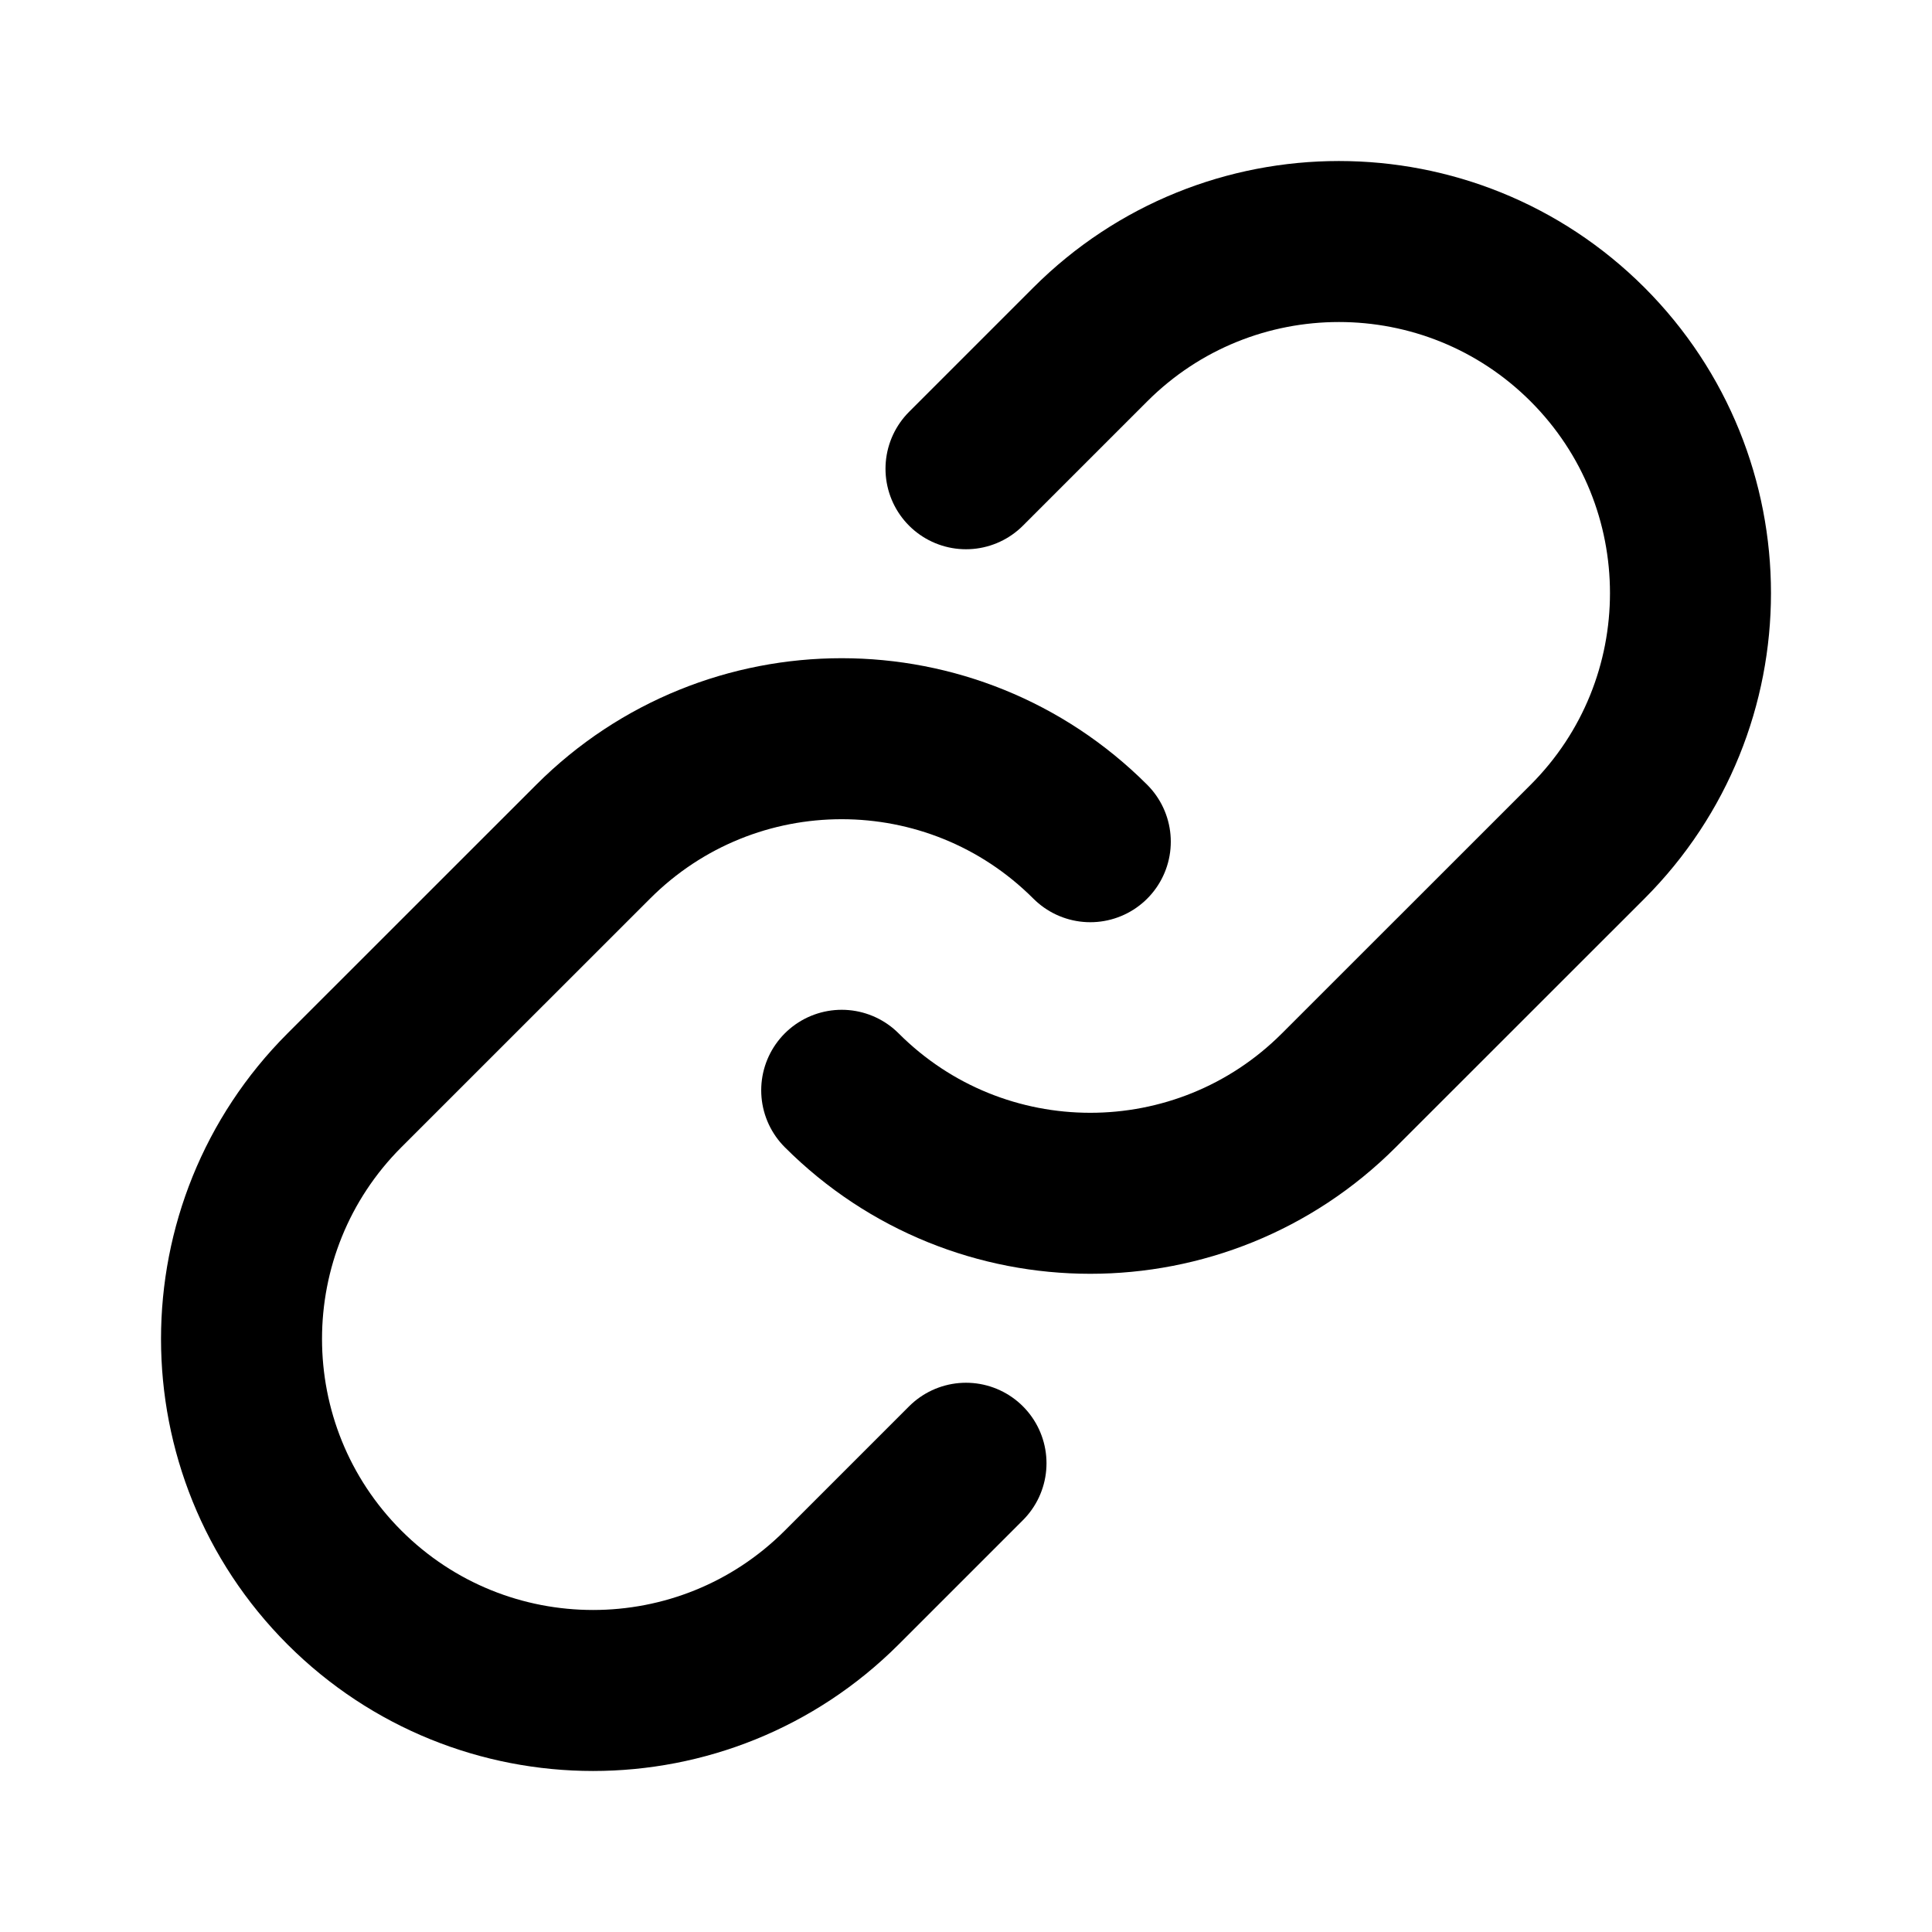
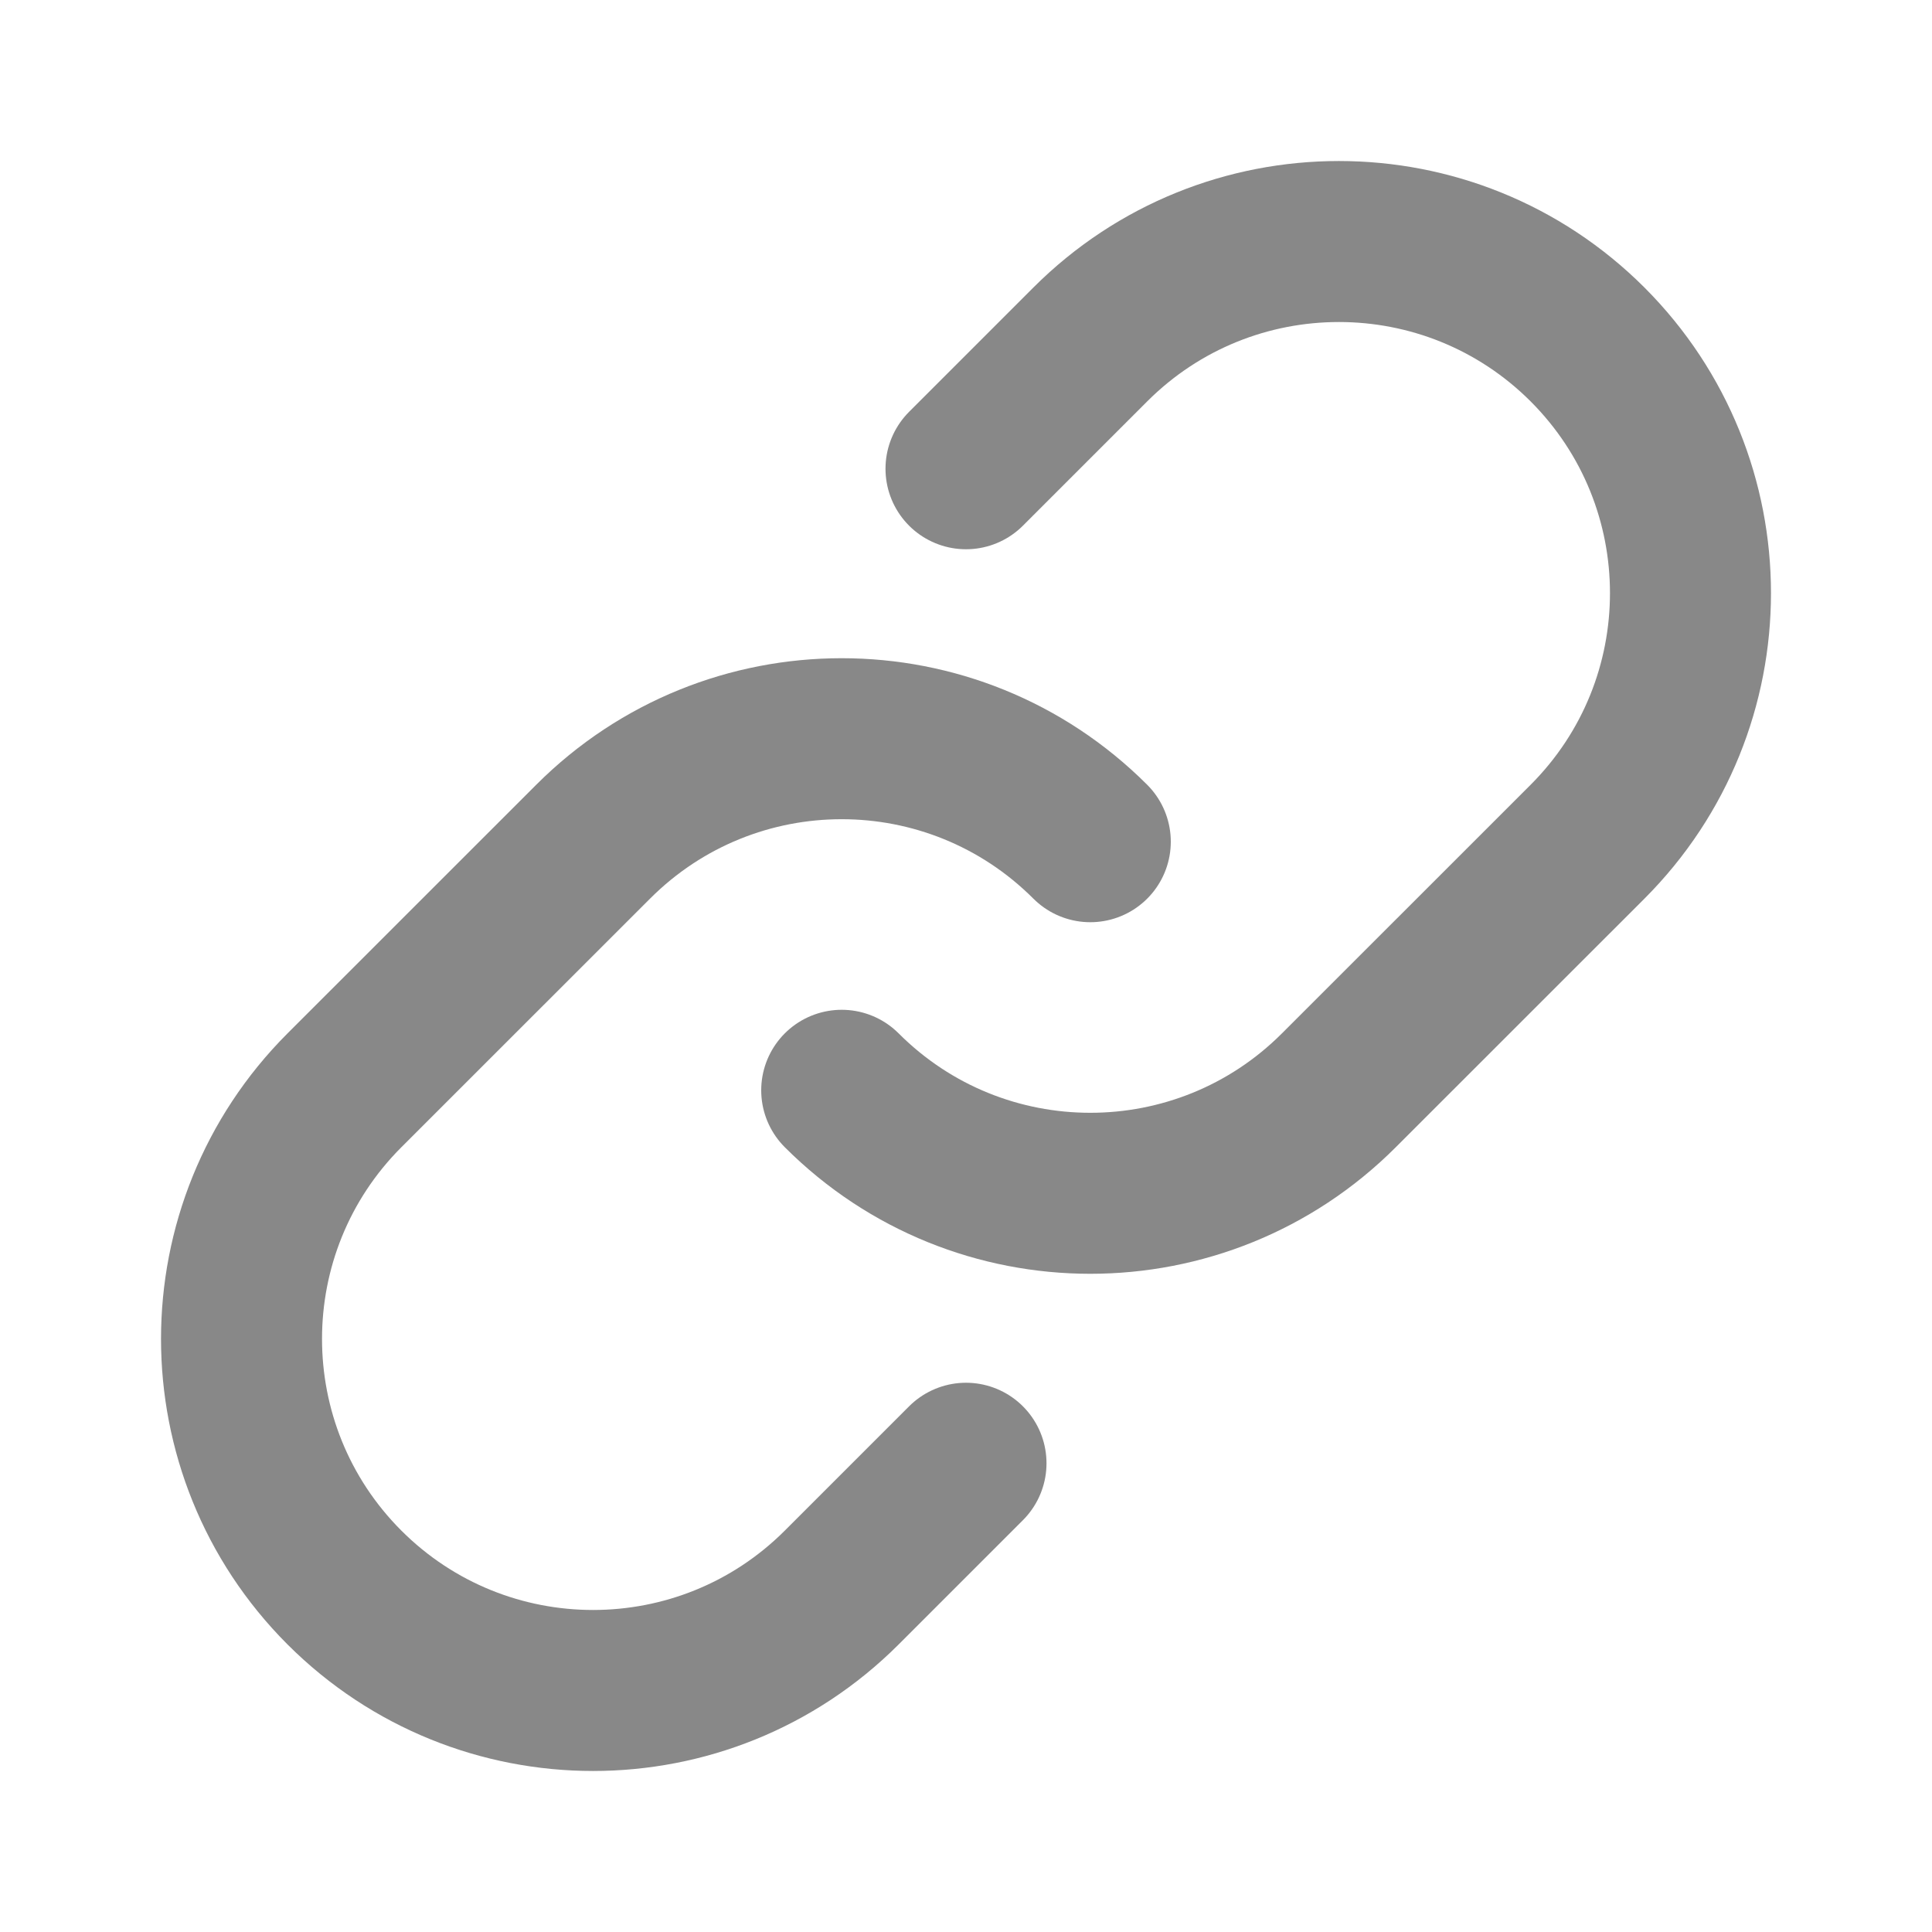
<svg xmlns="http://www.w3.org/2000/svg" width="800px" height="800px" viewBox="0 0 24 24" fill="none">
-   <path d="M13.544 10.456C11.838 8.75 9.073 8.75 7.368 10.456L4.279 13.544C2.574 15.25 2.574 18.015 4.279 19.721C5.985 21.426 8.75 21.426 10.456 19.721L12 18.177" stroke="#000000" stroke-width="2" stroke-linecap="round" stroke-linejoin="round" />
-   <path d="M10.456 13.544C12.161 15.25 14.927 15.25 16.632 13.544L19.721 10.456C21.426 8.75 21.426 5.985 19.721 4.279C18.015 2.574 15.25 2.574 13.544 4.279L12 5.823" stroke="#000000" stroke-width="2" stroke-linecap="round" stroke-linejoin="round" />
+   <path d="M13.544 10.456C11.838 8.75 9.073 8.75 7.368 10.456L4.279 13.544C2.574 15.25 2.574 18.015 4.279 19.721C5.985 21.426 8.75 21.426 10.456 19.721L12 18.177" stroke="#888" stroke-width="2" stroke-linecap="round" stroke-linejoin="round" />
+   <path d="M10.456 13.544C12.161 15.25 14.927 15.25 16.632 13.544L19.721 10.456C21.426 8.75 21.426 5.985 19.721 4.279C18.015 2.574 15.25 2.574 13.544 4.279L12 5.823" stroke="#888" stroke-width="2" stroke-linecap="round" stroke-linejoin="round" />
</svg>
